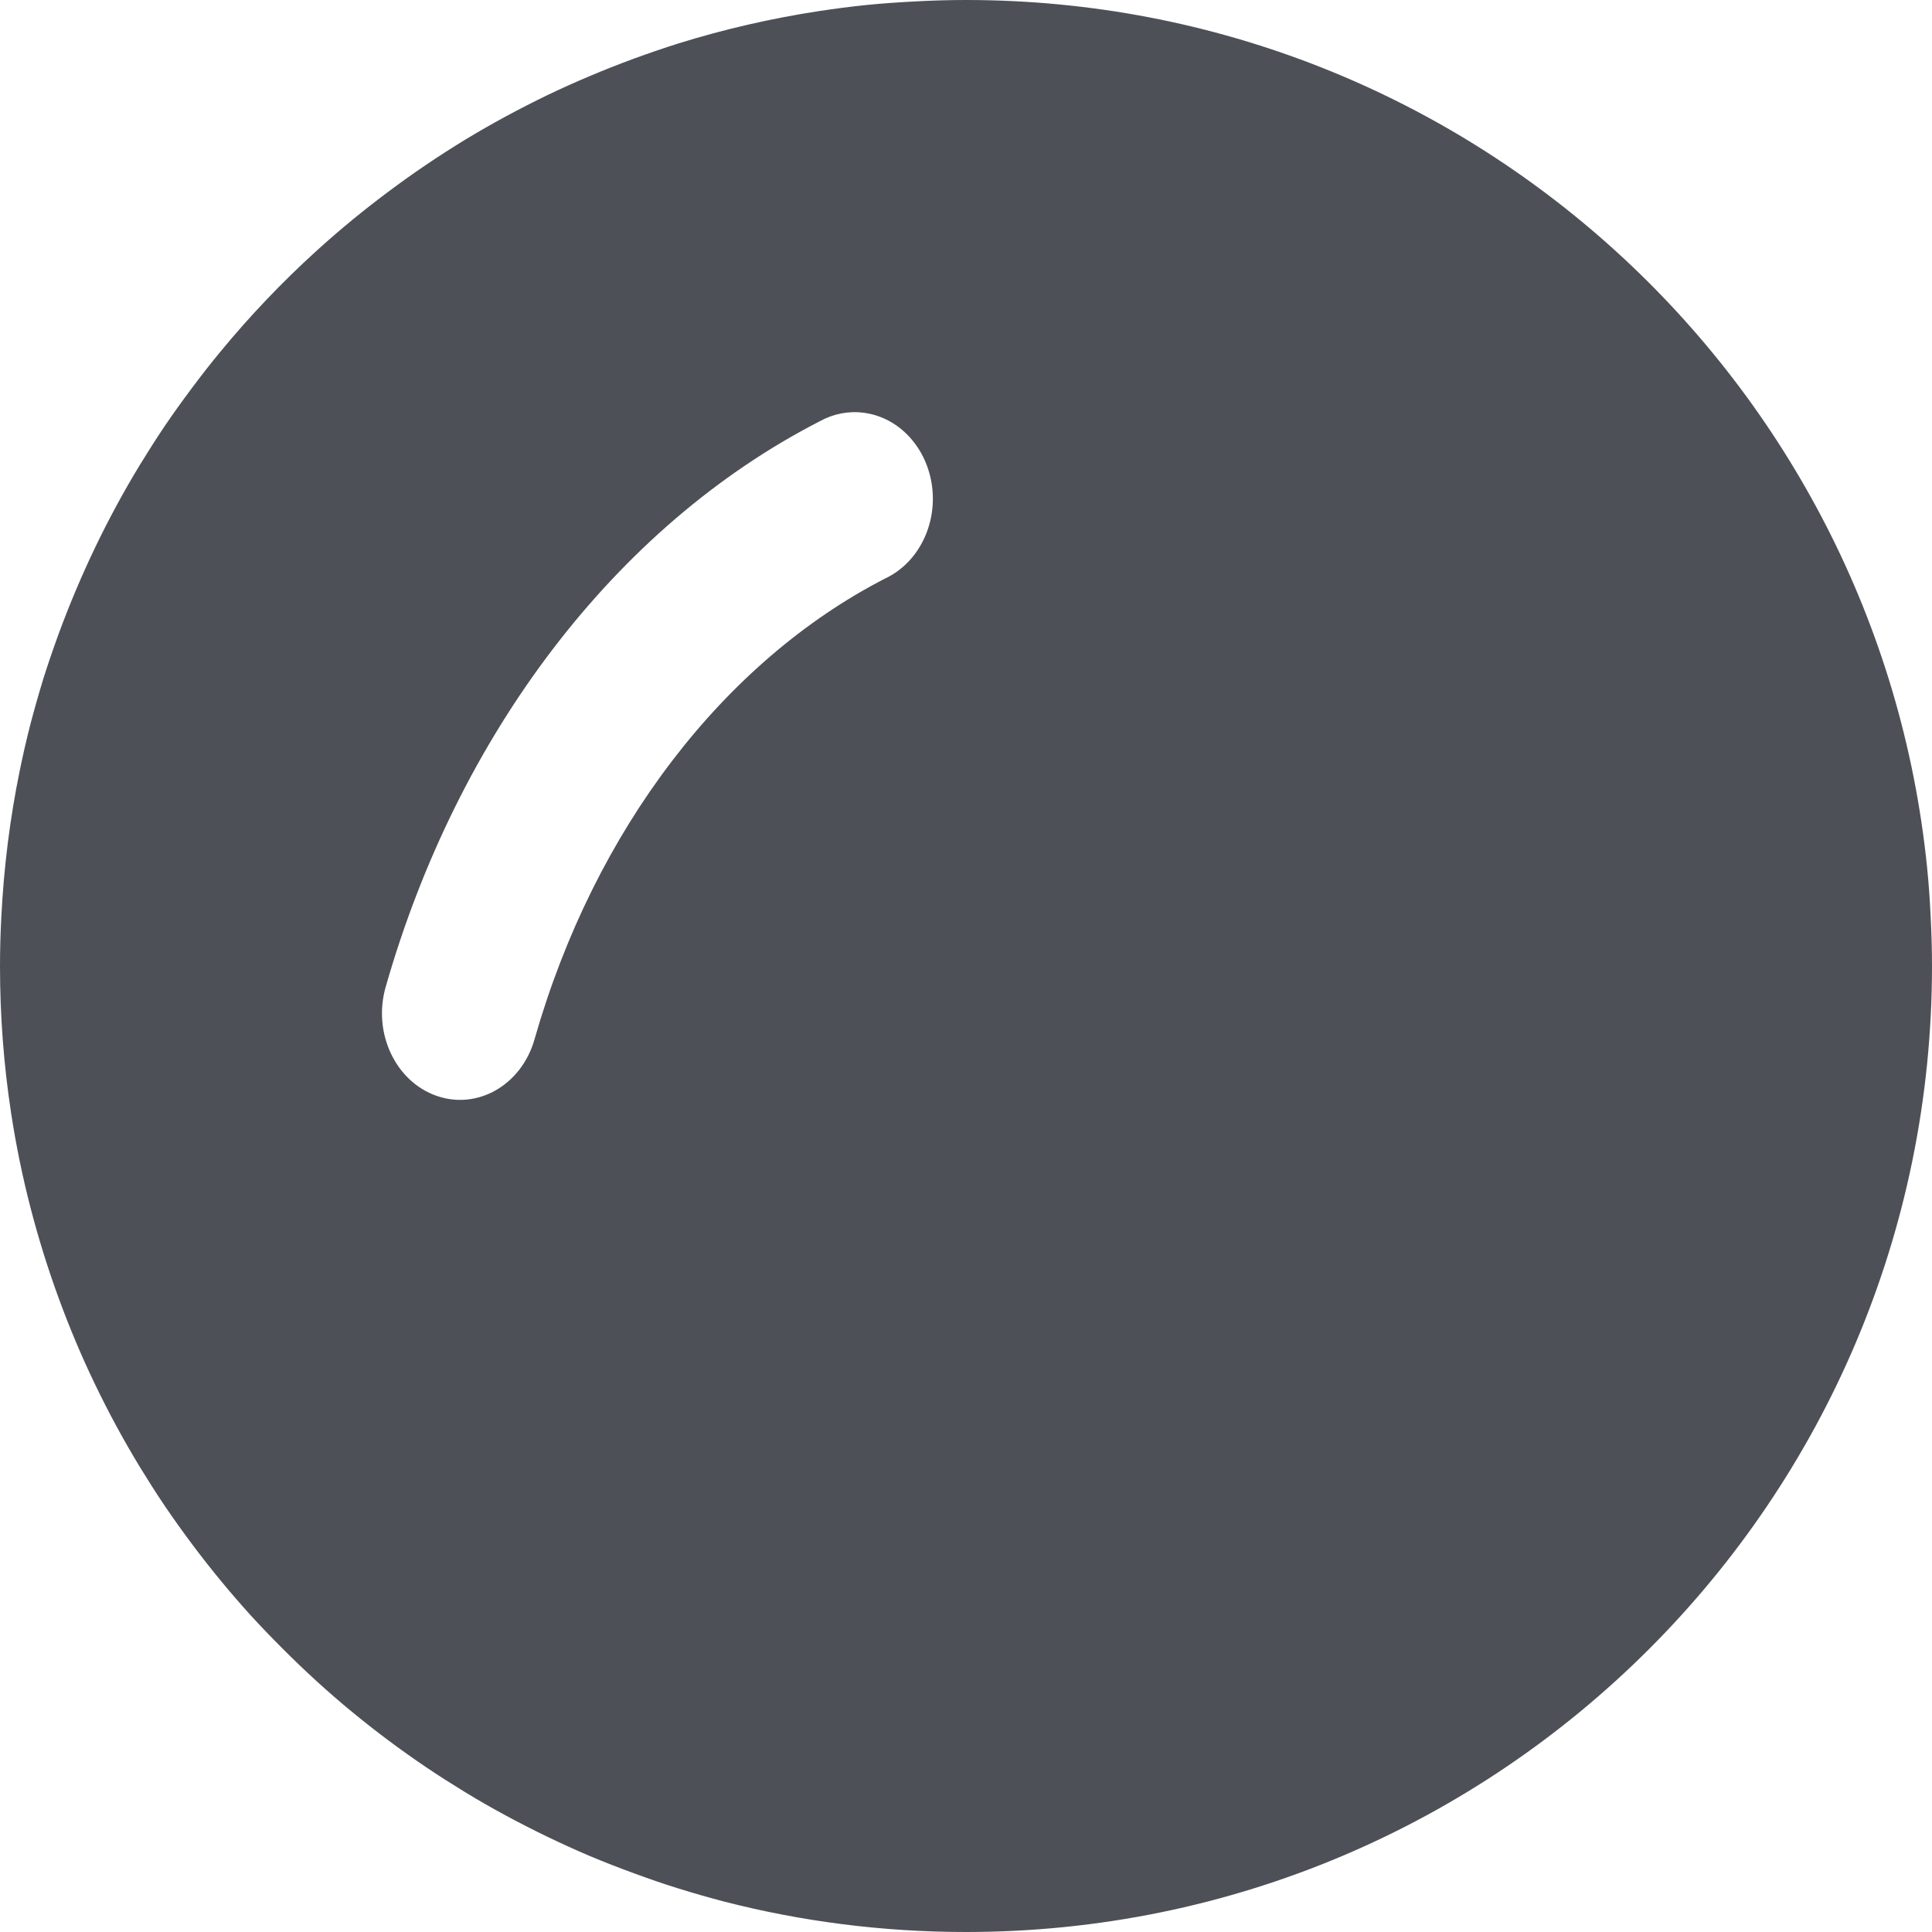
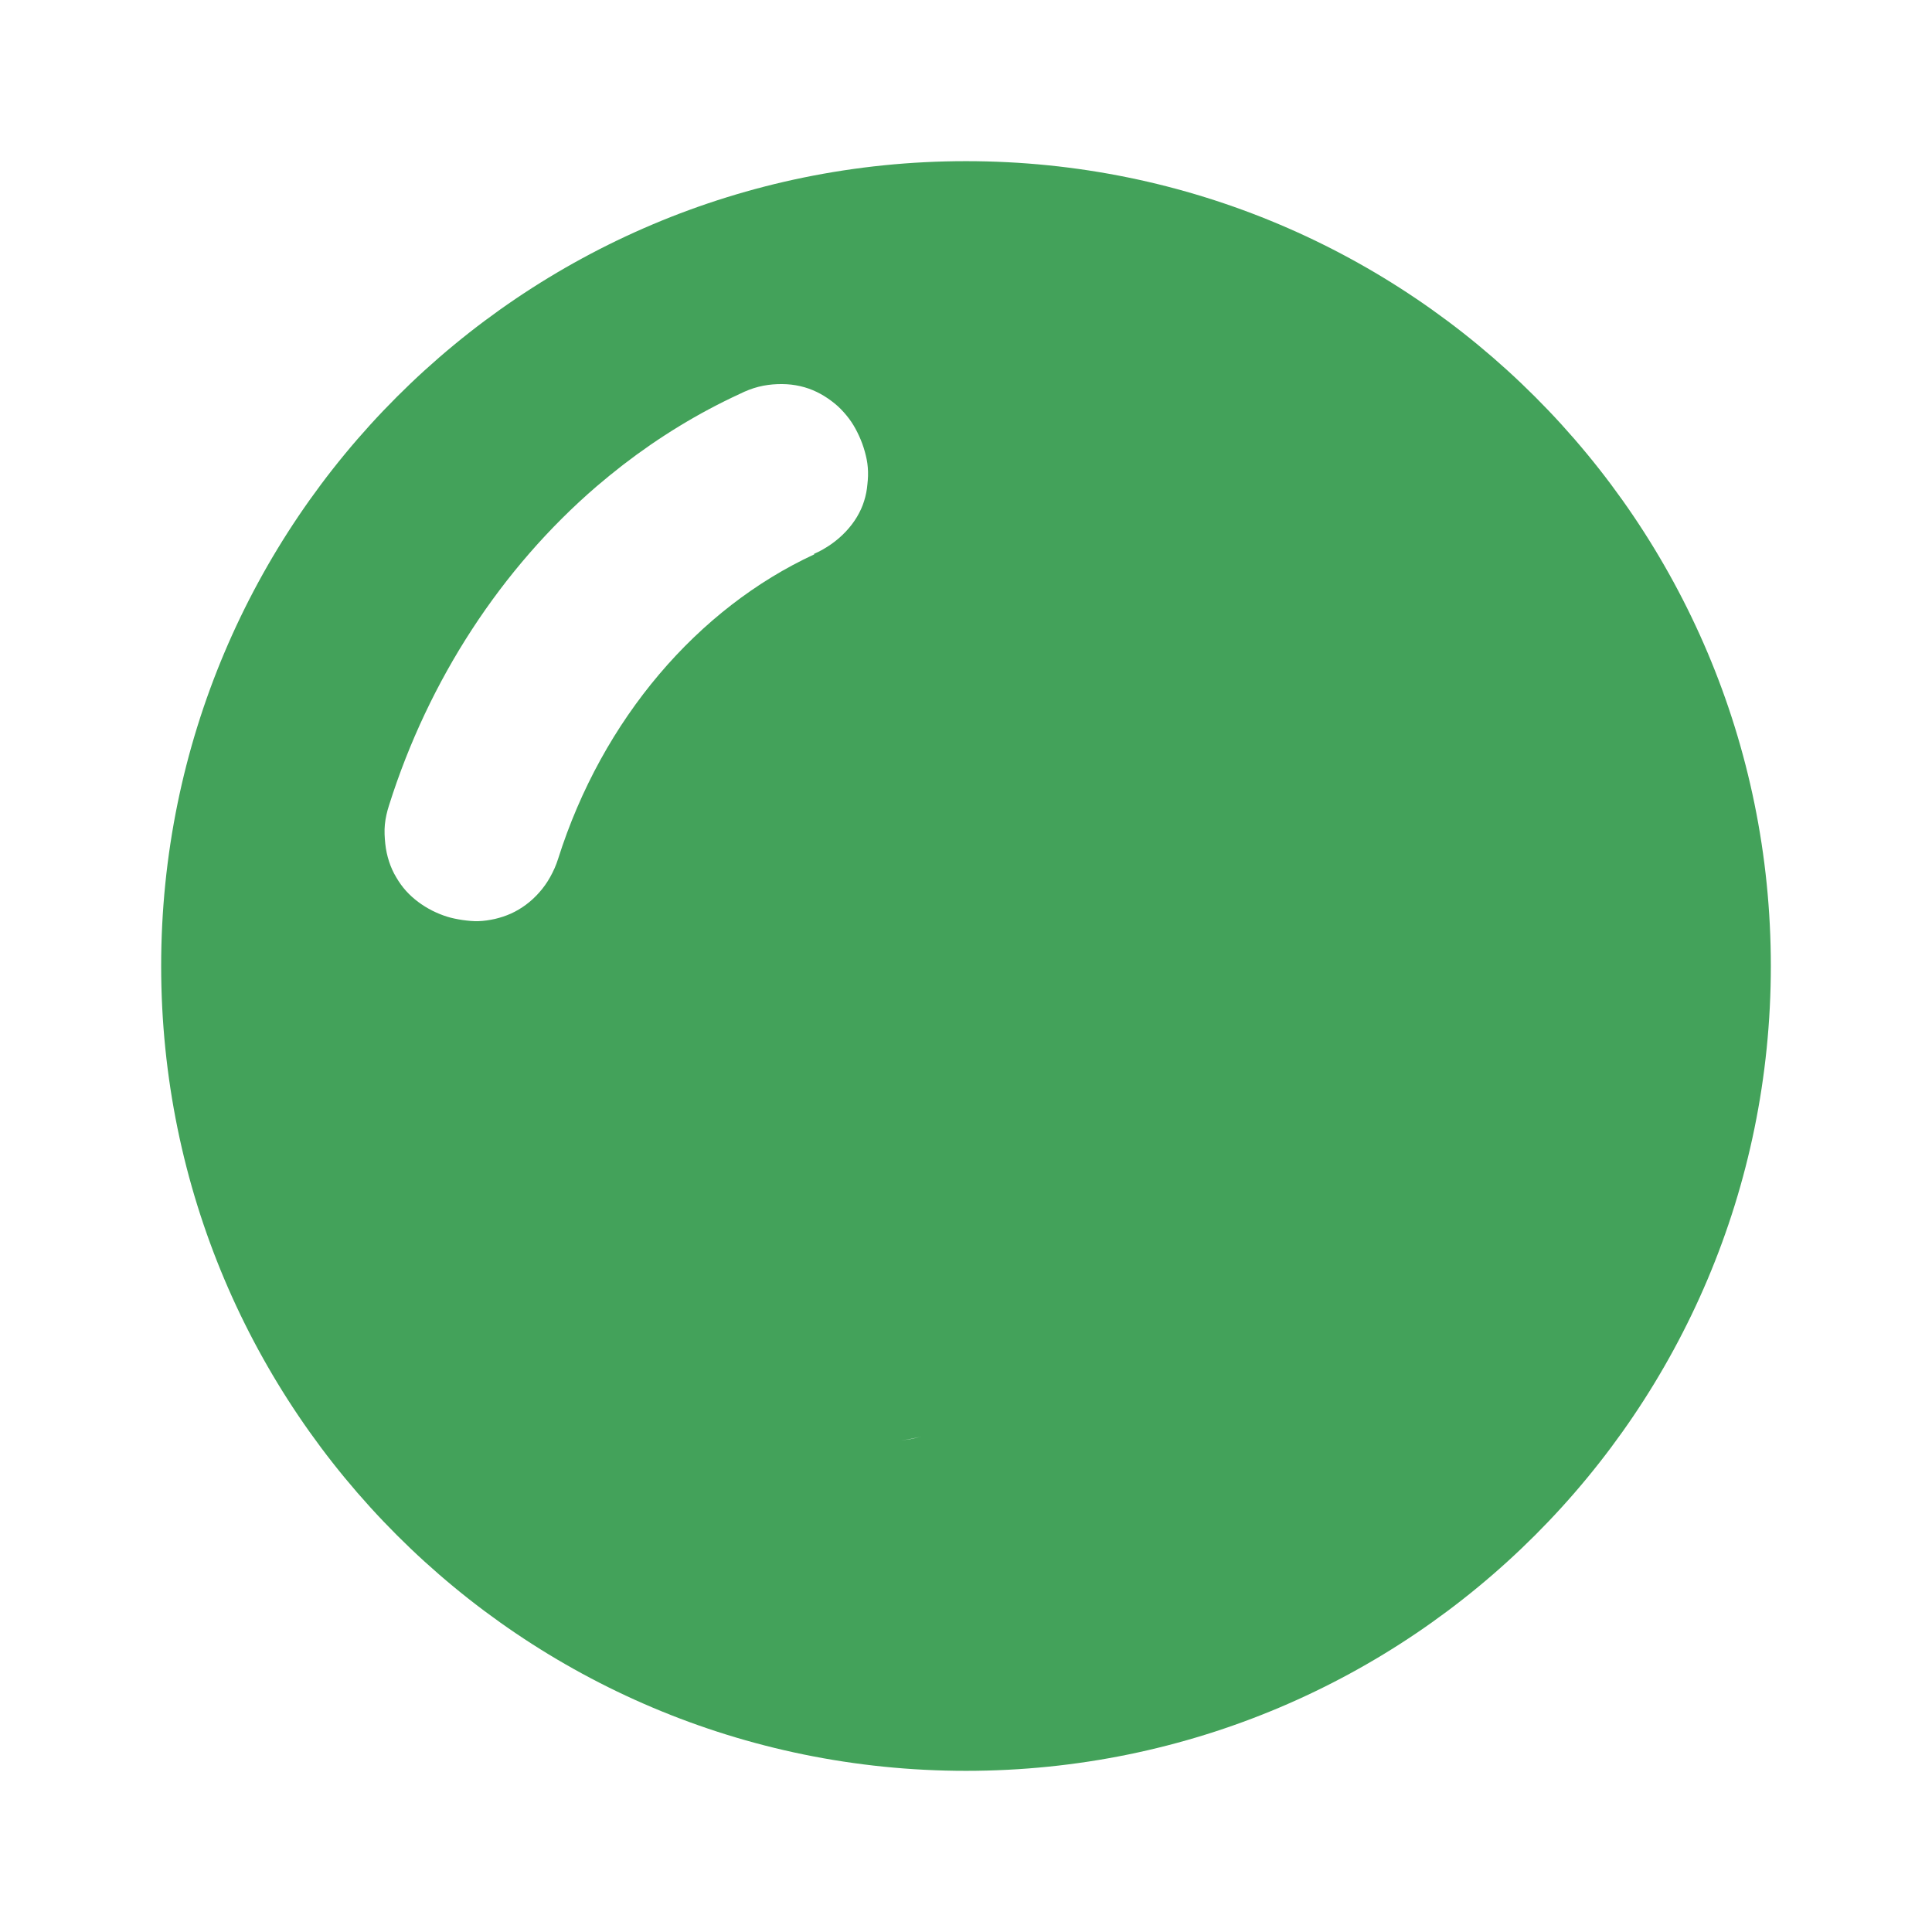
- <svg xmlns="http://www.w3.org/2000/svg" viewBox="2 2 20 20">
-   <path d="m 12,2 c -0.173,0 -0.343,0.005 -0.514,0.014 -0.17,0.009 -0.342,0.02 -0.51,0.037 -0.168,0.017 -0.334,0.039 -0.5,0.064 C 9.98,2.191 9.495,2.303 9.025,2.449 8.869,2.498 8.716,2.551 8.562,2.607 8.256,2.72 7.956,2.846 7.664,2.986 7.373,3.127 7.089,3.28 6.814,3.447 6.54,3.614 6.274,3.794 6.018,3.986 5.761,4.178 5.512,4.382 5.275,4.598 4.92,4.92 4.589,5.268 4.283,5.639 4.181,5.762 4.082,5.889 3.986,6.018 3.89,6.146 3.797,6.275 3.707,6.408 3.617,6.541 3.531,6.677 3.447,6.814 3.113,7.364 2.832,7.95 2.607,8.562 2.551,8.716 2.498,8.869 2.449,9.025 2.401,9.182 2.356,9.34 2.314,9.5 2.273,9.66 2.236,9.822 2.203,9.984 2.103,10.473 2.04,10.975 2.014,11.486 2.005,11.657 2,11.827 2,12 c 0,0.518 0.039,1.027 0.115,1.523 0.101,0.662 0.268,1.301 0.492,1.914 0.112,0.306 0.238,0.607 0.379,0.898 0.14,0.291 0.294,0.575 0.461,0.85 0.084,0.137 0.17,0.273 0.26,0.406 0.09,0.133 0.183,0.262 0.279,0.391 0.192,0.257 0.396,0.505 0.611,0.742 0.108,0.118 0.219,0.233 0.332,0.346 0.226,0.226 0.462,0.443 0.709,0.646 0.247,0.204 0.504,0.396 0.77,0.576 0.133,0.09 0.269,0.176 0.406,0.26 0.137,0.084 0.276,0.163 0.418,0.24 0.142,0.077 0.286,0.15 0.432,0.221 0.146,0.07 0.294,0.138 0.443,0.201 0.15,0.063 0.302,0.122 0.455,0.178 0.153,0.056 0.306,0.11 0.463,0.158 C 9.182,21.599 9.34,21.644 9.5,21.686 10.299,21.891 11.137,22 12,22 17.523,22 22,17.523 22,12 22,11.827 21.995,11.657 21.986,11.486 21.978,11.316 21.966,11.145 21.949,10.977 21.437,5.934 17.178,2 12,2 Z m -1.057,4.273 a 0.808,0.896 0 0 1 0.221,1.715 C 9.499,8.843 8.155,10.579 7.533,12.76 A 0.808,0.896 0 0 1 5.992,12.219 C 6.737,9.606 8.369,7.447 10.486,6.361 a 0.808,0.896 0 0 1 0.457,-0.088 z" fill="#4E5058" />
+ <svg xmlns="http://www.w3.org/2000/svg" width="10" height="10" viewBox="0 0 24 24" version="1.1" id="svg1" xml:space="preserve">
+   <defs id="defs1" />
+   <path id="path39" style="baseline-shift:baseline;display:inline;overflow:visible;vector-effect:none;fill:#43a25a;fill-rule:evenodd;enable-background:accumulate;stop-color:#000000;stop-opacity:1" d="M 12,2.002 C 6.477,2.002 2.002,6.477 2.002,12 2.002,17.523 6.477,21.998 12,21.998 17.523,21.998 21.998,17.523 21.998,12 21.998,6.477 17.523,2.002 12,2.002 Z M 9.656,4.772 c 0.078,-0.003 0.156,0.001 0.23,0.014 0.074,0.013 0.145,0.033 0.211,0.061 0.067,0.028 0.13,0.063 0.188,0.103 0.058,0.04 0.111,0.082 0.159,0.131 0.048,0.049 0.093,0.103 0.131,0.159 0.038,0.056 0.07,0.117 0.098,0.178 0.028,0.061 0.052,0.127 0.07,0.192 0.018,0.065 0.032,0.129 0.037,0.197 0.006,0.068 0.003,0.142 -0.005,0.211 C 10.769,6.088 10.756,6.156 10.734,6.225 10.713,6.293 10.683,6.358 10.645,6.422 10.569,6.549 10.459,6.666 10.327,6.759 10.26,6.806 10.189,6.847 10.111,6.881 l 0.005,0.005 c -1.446,0.669 -2.633,2.045 -3.183,3.783 -0.025,0.08 -0.059,0.155 -0.098,0.225 -0.039,0.07 -0.085,0.135 -0.136,0.192 -0.101,0.115 -0.222,0.204 -0.352,0.263 -0.065,0.029 -0.13,0.05 -0.197,0.066 -0.067,0.015 -0.139,0.026 -0.206,0.028 -0.068,0.002 -0.131,-0.005 -0.197,-0.014 C 5.681,11.419 5.613,11.406 5.55,11.386 5.487,11.366 5.427,11.341 5.367,11.311 5.248,11.25 5.136,11.169 5.044,11.067 4.998,11.016 4.958,10.96 4.922,10.898 4.885,10.837 4.856,10.772 4.833,10.702 4.81,10.631 4.794,10.558 4.786,10.481 c -0.008,-0.077 -0.013,-0.159 -0.005,-0.239 0.008,-0.08 0.026,-0.159 0.052,-0.239 C 5.326,8.441 6.228,7.061 7.411,6.042 7.519,5.95 7.627,5.862 7.739,5.775 8.188,5.429 8.672,5.132 9.188,4.894 9.264,4.856 9.343,4.825 9.422,4.805 9.5,4.785 9.579,4.775 9.656,4.772 Z m 1.791,13.073 c -0.047,0.011 -0.093,0.025 -0.141,0.033 -0.039,0.006 -0.078,0.011 -0.117,0.014 0.087,-0.007 0.173,-0.027 0.258,-0.047 z" />
</svg>
